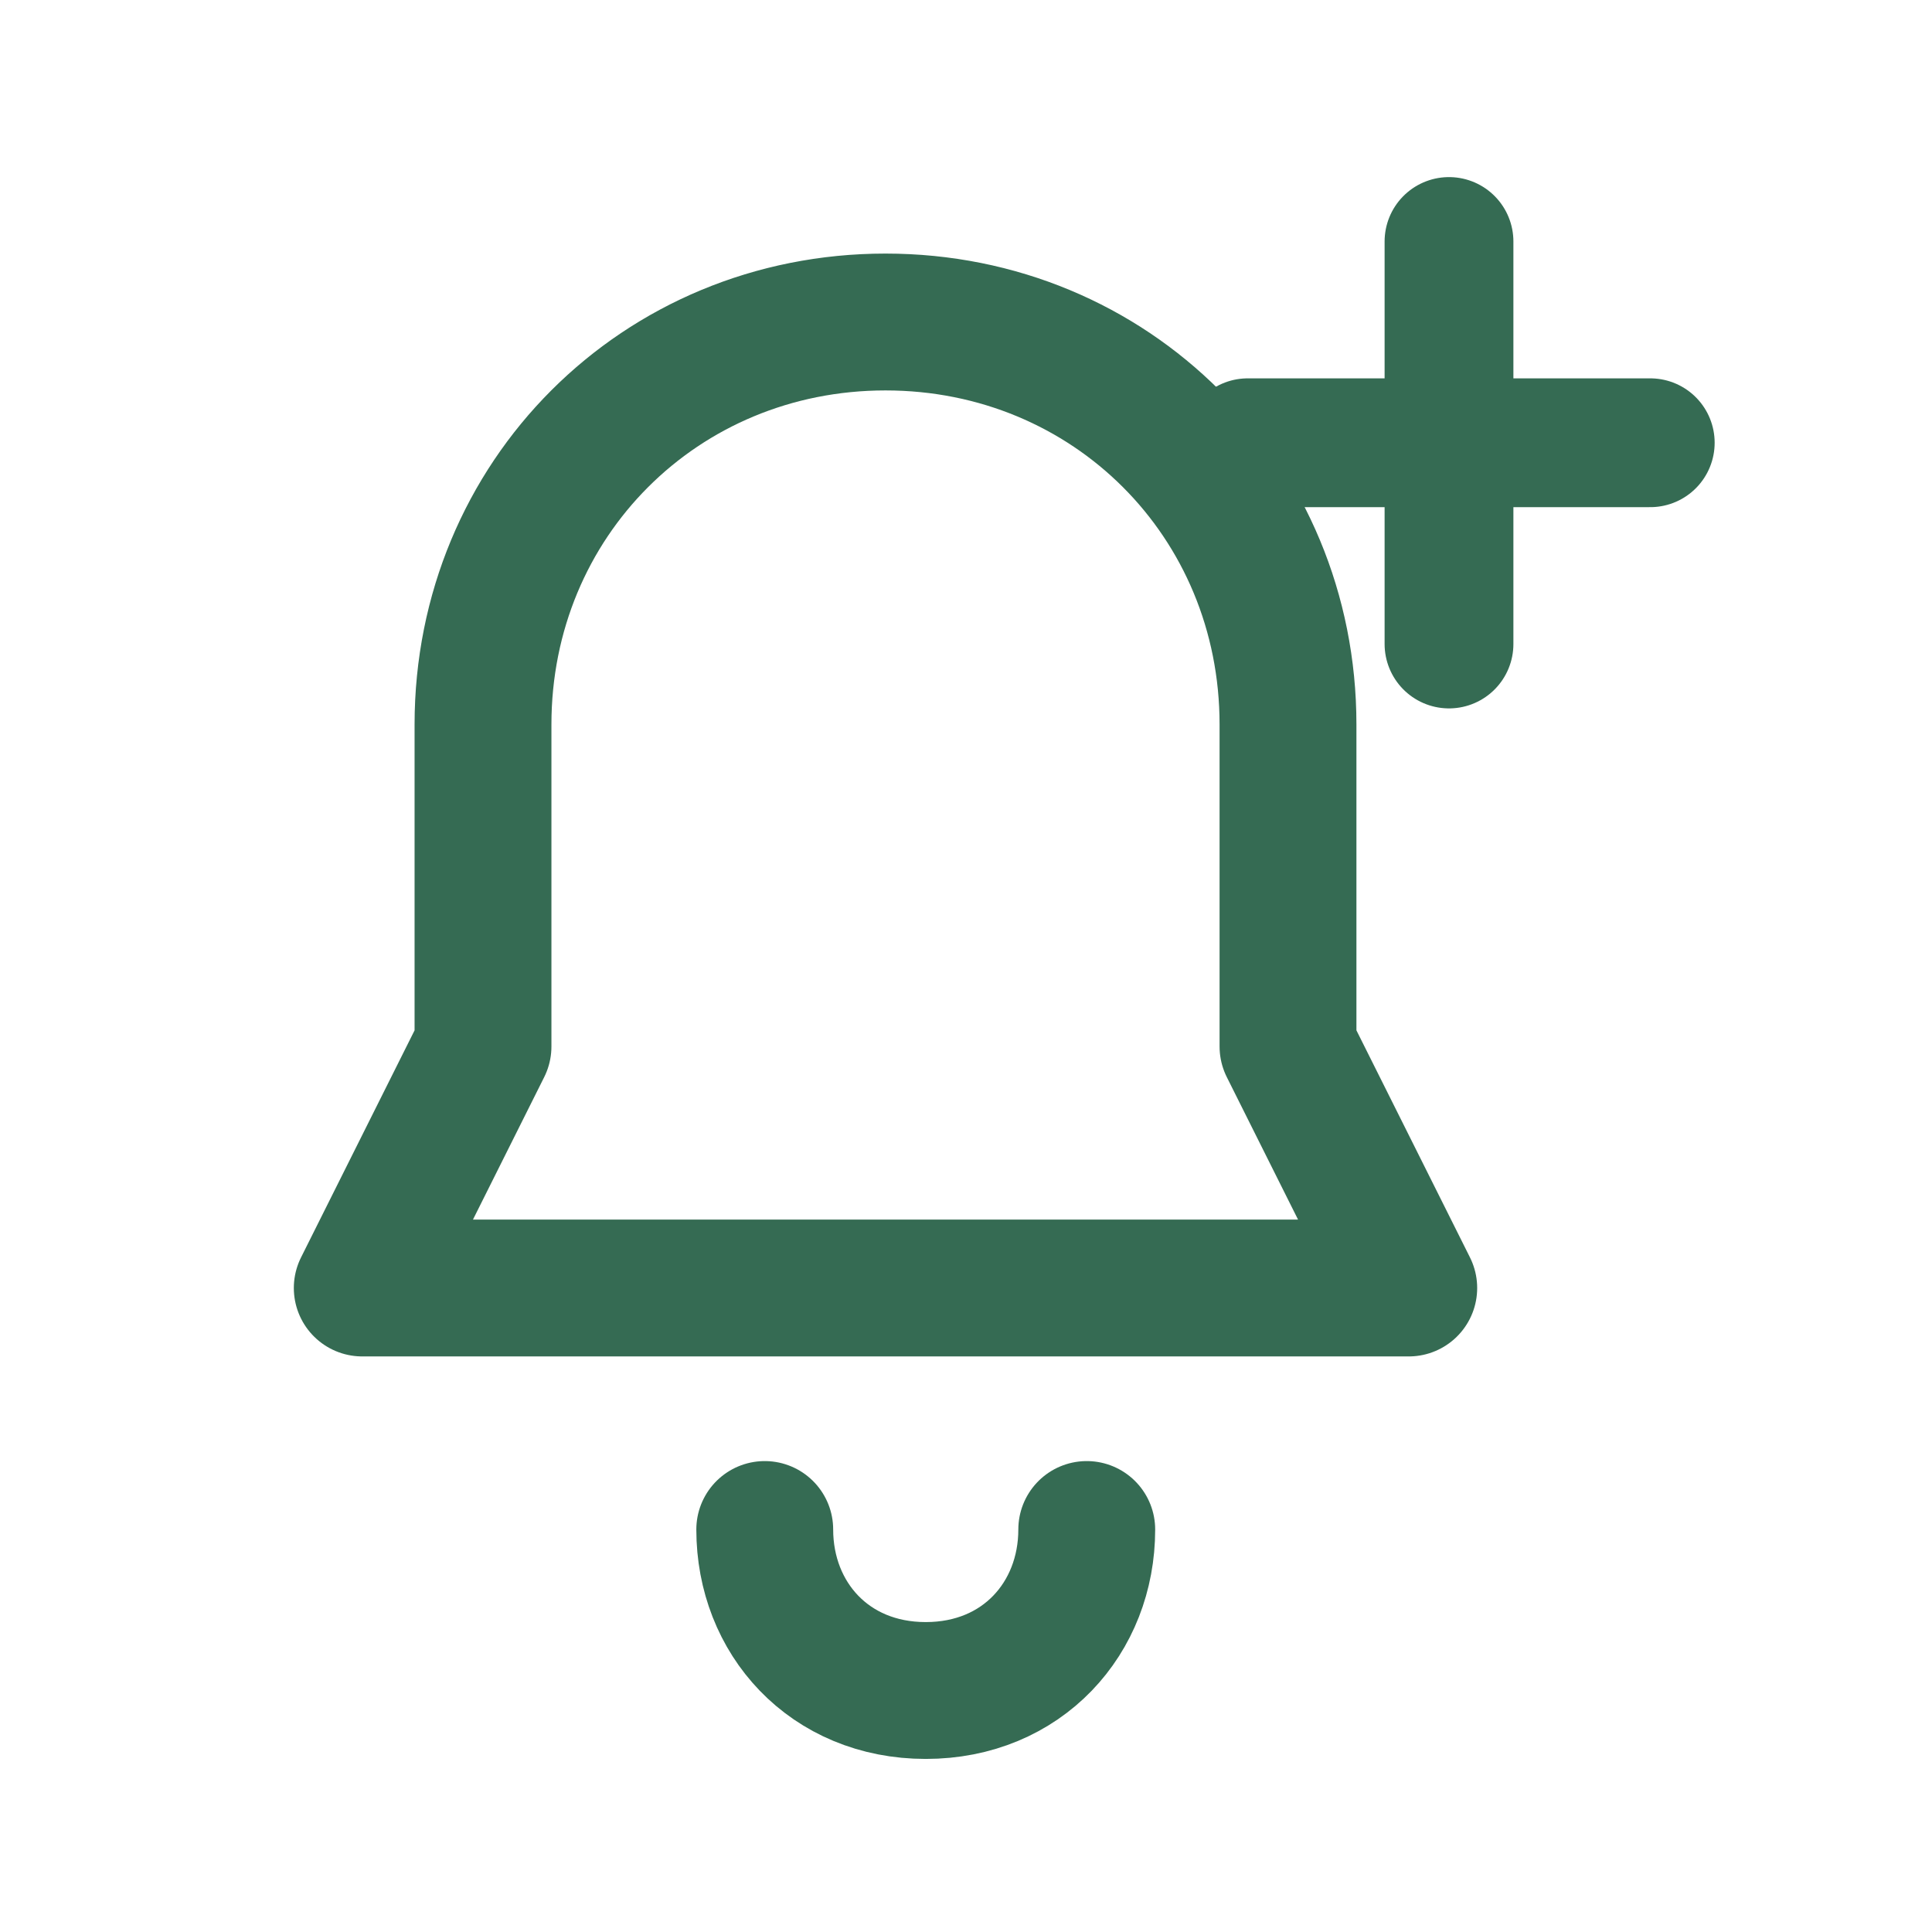
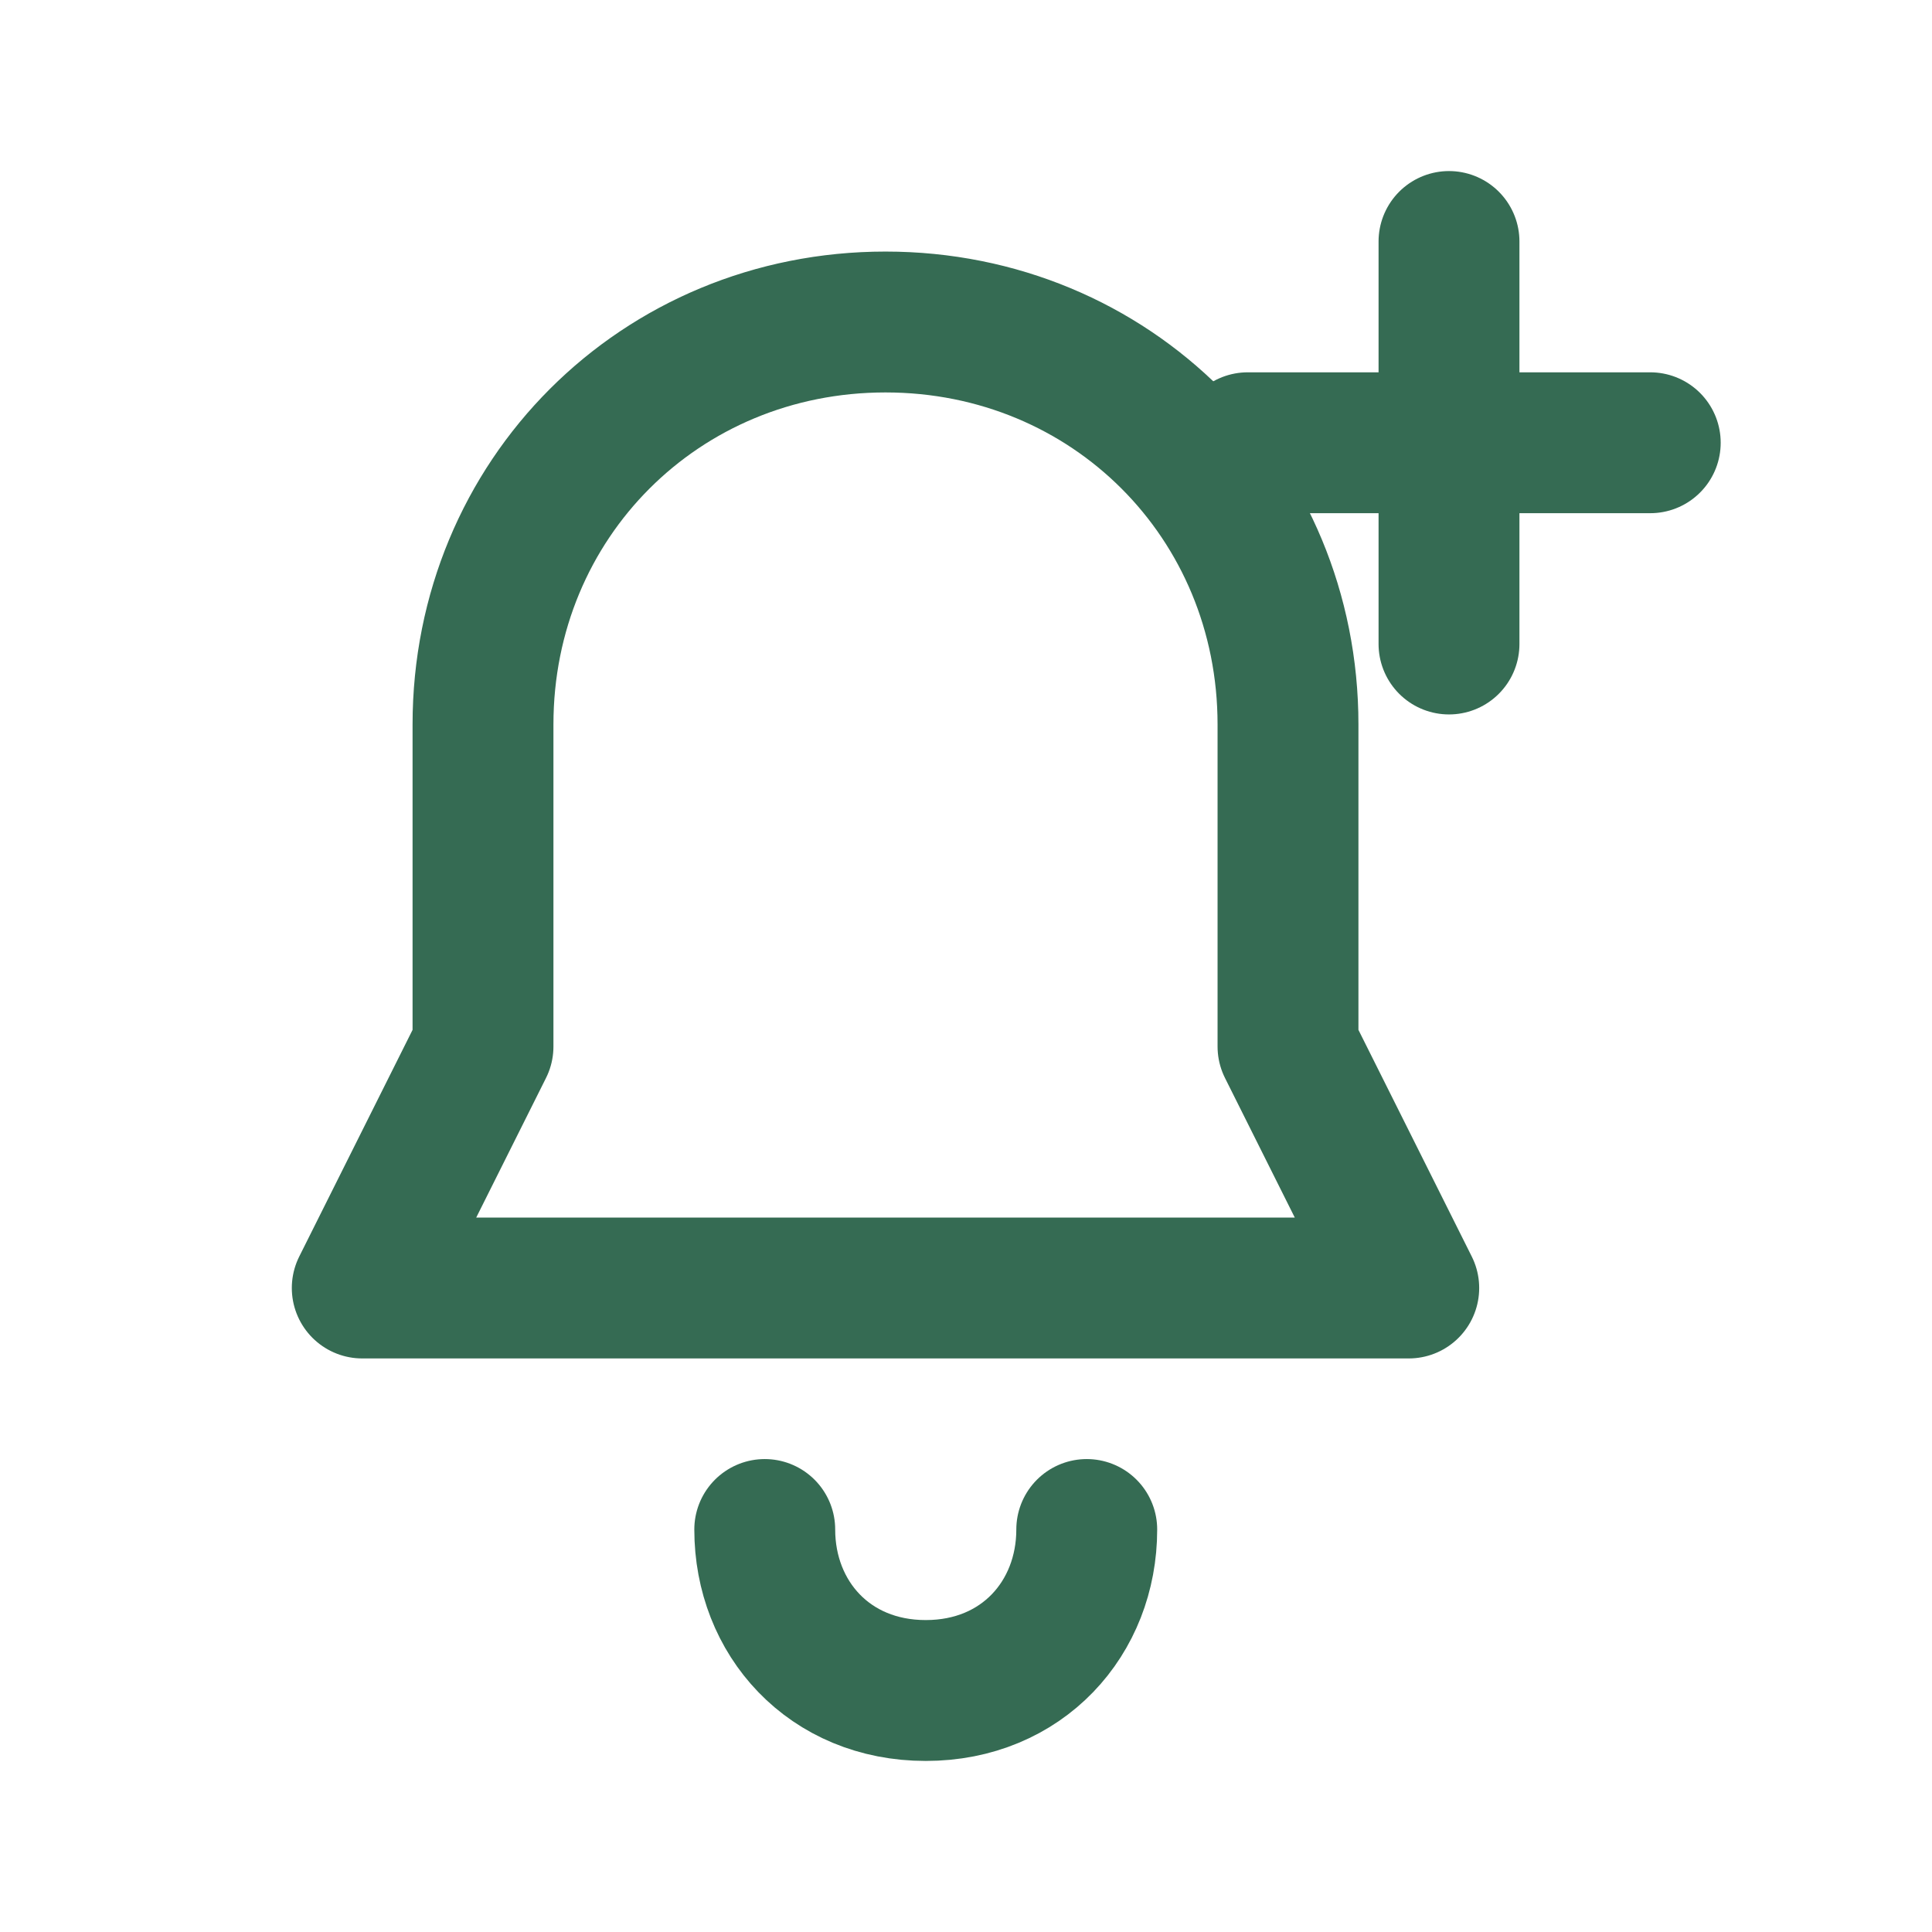
<svg xmlns="http://www.w3.org/2000/svg" preserveAspectRatio="none" overflow="visible" style="display: block;" width="24" height="24" viewBox="0 0 24 24" fill="none">
  <g id="Frame">
-     <path id="Vector" d="M11 4C8.2 4 6 6.2 6 9V13L4.5 16H17.5L16 13V9C16 6.2 13.8 4 11 4M9.5 19C9.5 20.1 10.3 21 11.5 21C12.7 21 13.5 20.1 13.5 19" stroke-width="1.7" stroke-linecap="round" stroke-linejoin="round" stroke="#356B53" />
-     <path id="Vector" d="M18 3V8M15.5 5.5H20.5" stroke-width="1.6" stroke-linecap="round" stroke-linejoin="round" stroke="#356B53" />
+     <path id="Vector" d="M11 4C8.2 4 6 6.2 6 9V13L4.5 16H17.5L16 13V9C16 6.2 13.8 4 11 4M9.5 19C9.5 20.1 10.3 21 11.5 21C12.7 21 13.5 20.1 13.5 19" stroke-width="1.75" stroke-linecap="round" stroke-linejoin="round" stroke="#356B53" />
+     <path id="Vector" d="M18 3V8M15.5 5.5H20.5" stroke-width="1.75" stroke-linecap="round" stroke-linejoin="round" stroke="#356B53" />
  </g>
</svg>
